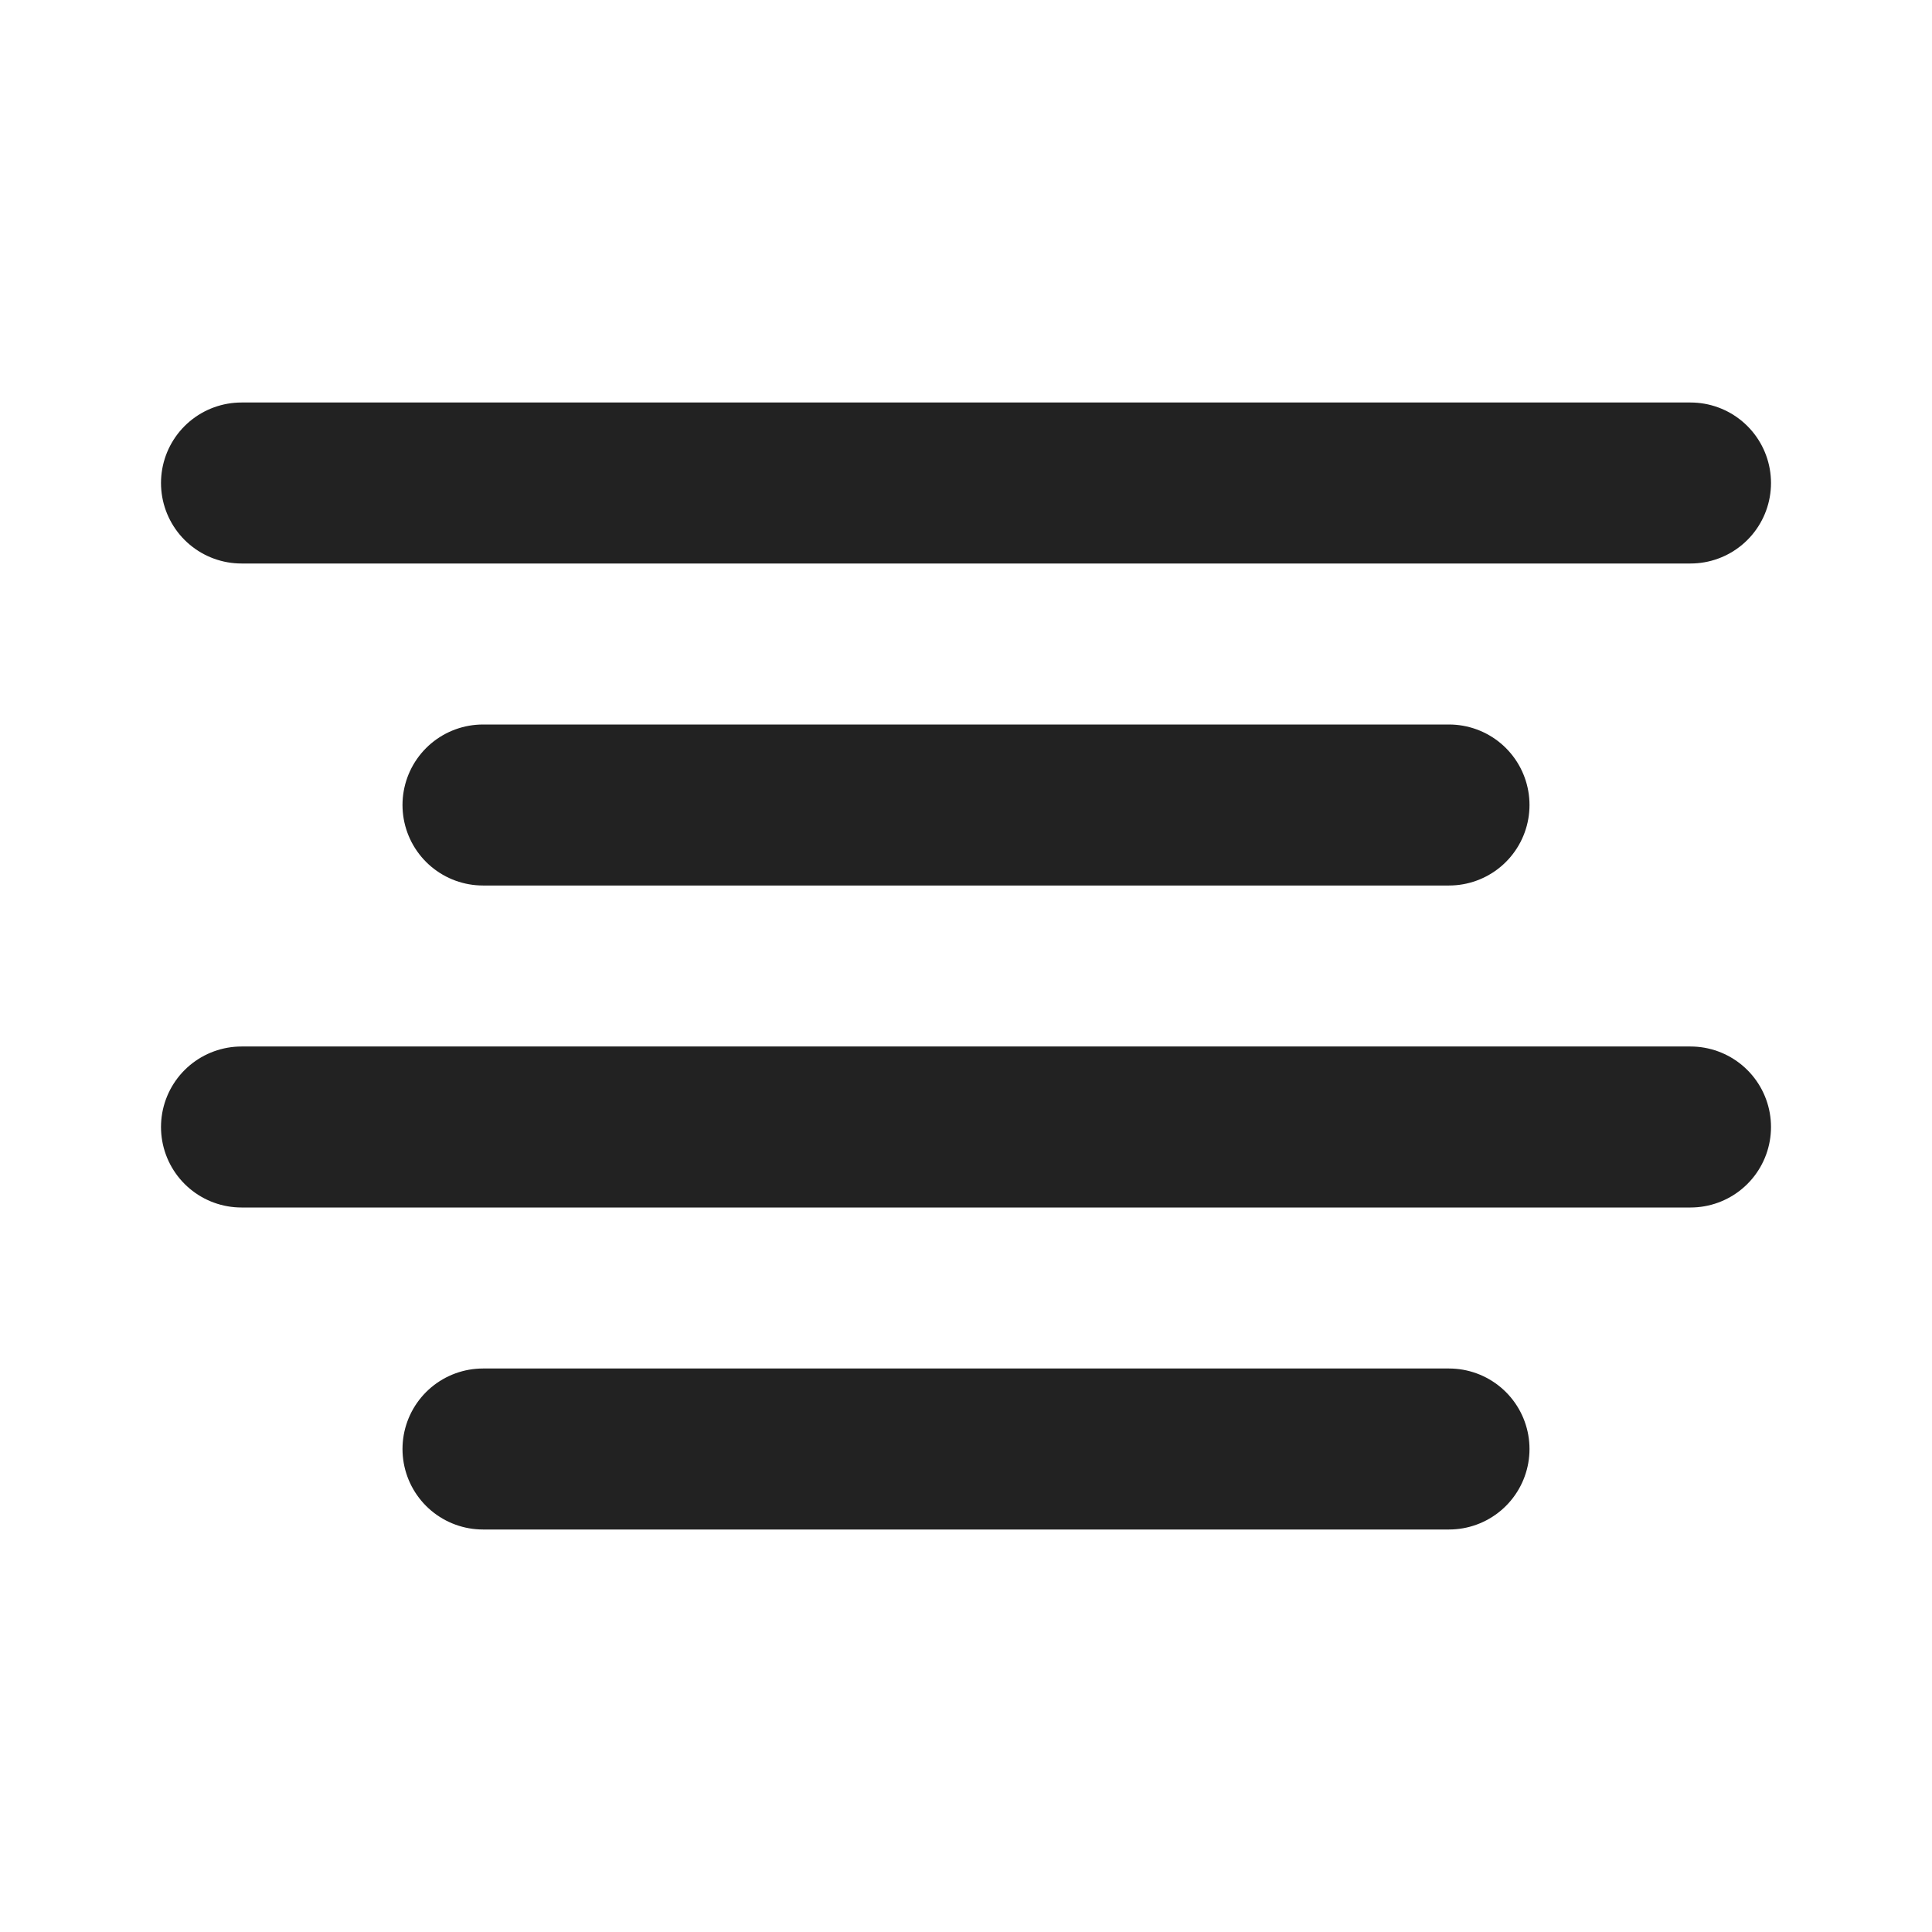
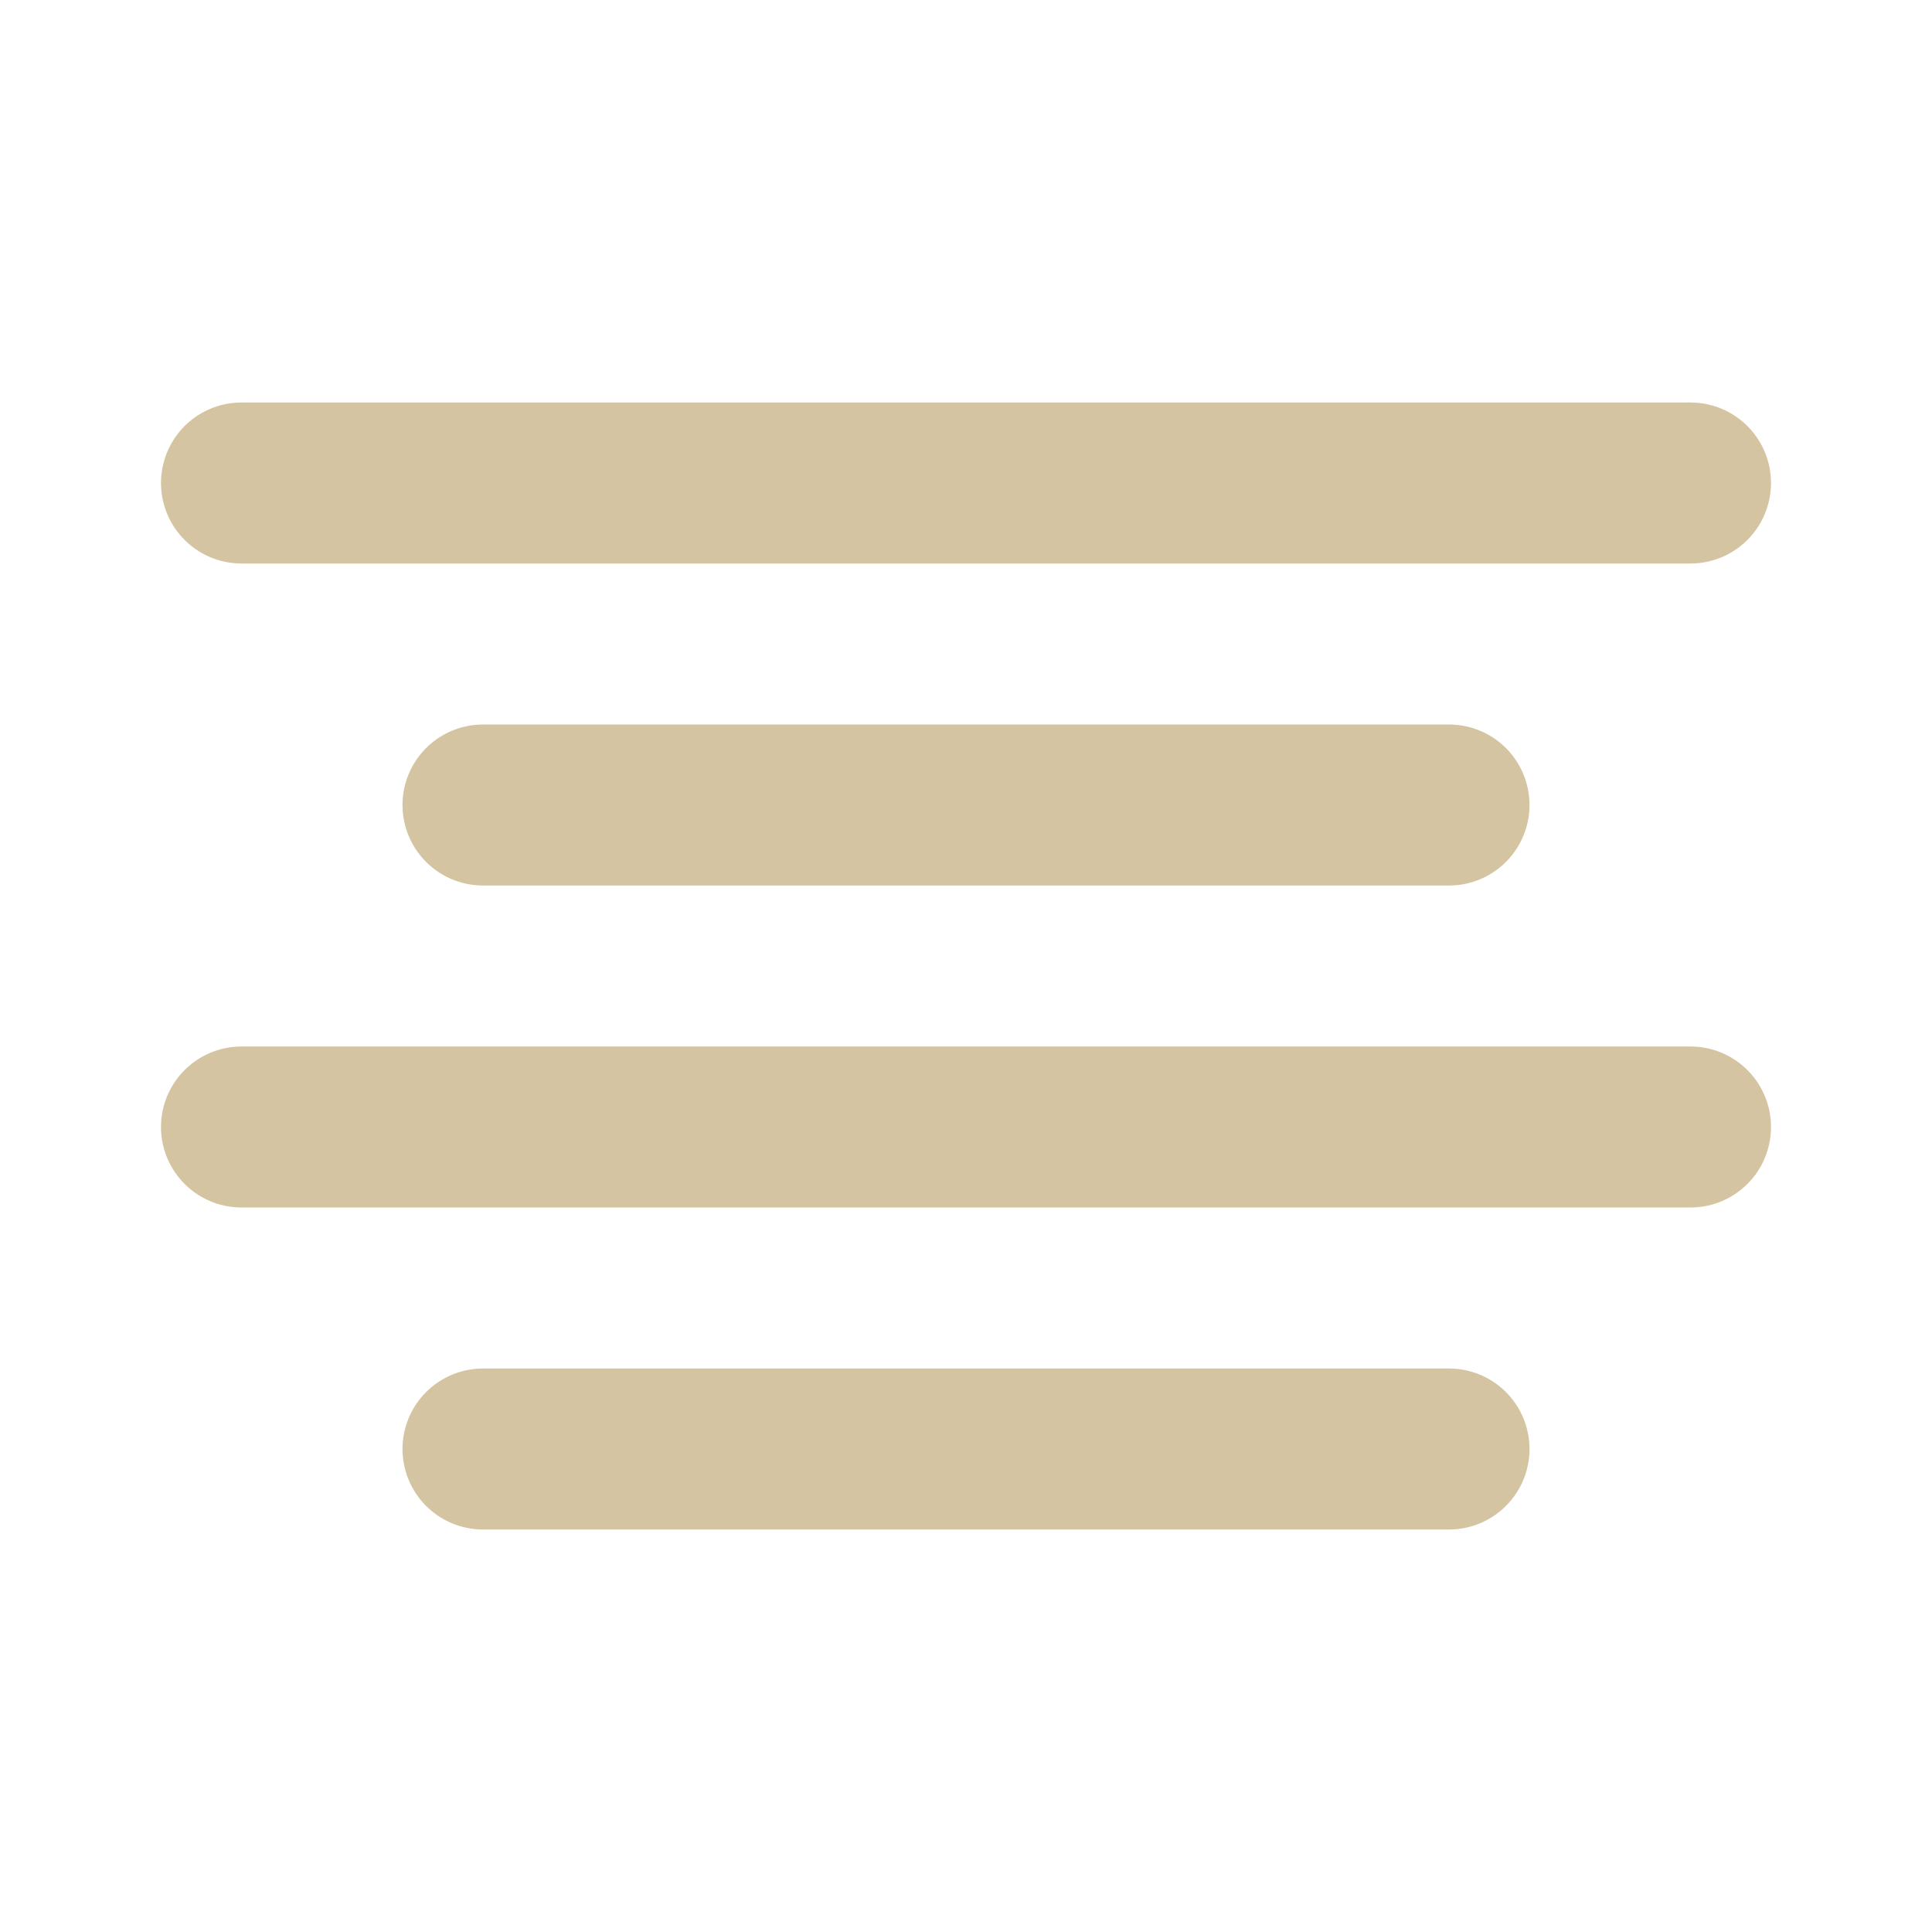
- <svg xmlns="http://www.w3.org/2000/svg" width="24" height="24" viewBox="0 0 24 24" fill="none" stroke="#222222" stroke-width="2" stroke-linecap="round" stroke-linejoin="round" class="feather feather-align-center">
+ <svg xmlns="http://www.w3.org/2000/svg" width="24" height="24" viewBox="0 0 24 24" fill="none" stroke="#d5c4a1" stroke-width="2" stroke-linecap="round" stroke-linejoin="round" class="feather feather-align-center">
  <line x1="18" y1="10" x2="6" y2="10" />
  <line x1="21" y1="6" x2="3" y2="6" />
  <line x1="21" y1="14" x2="3" y2="14" />
  <line x1="18" y1="18" x2="6" y2="18" />
</svg>
